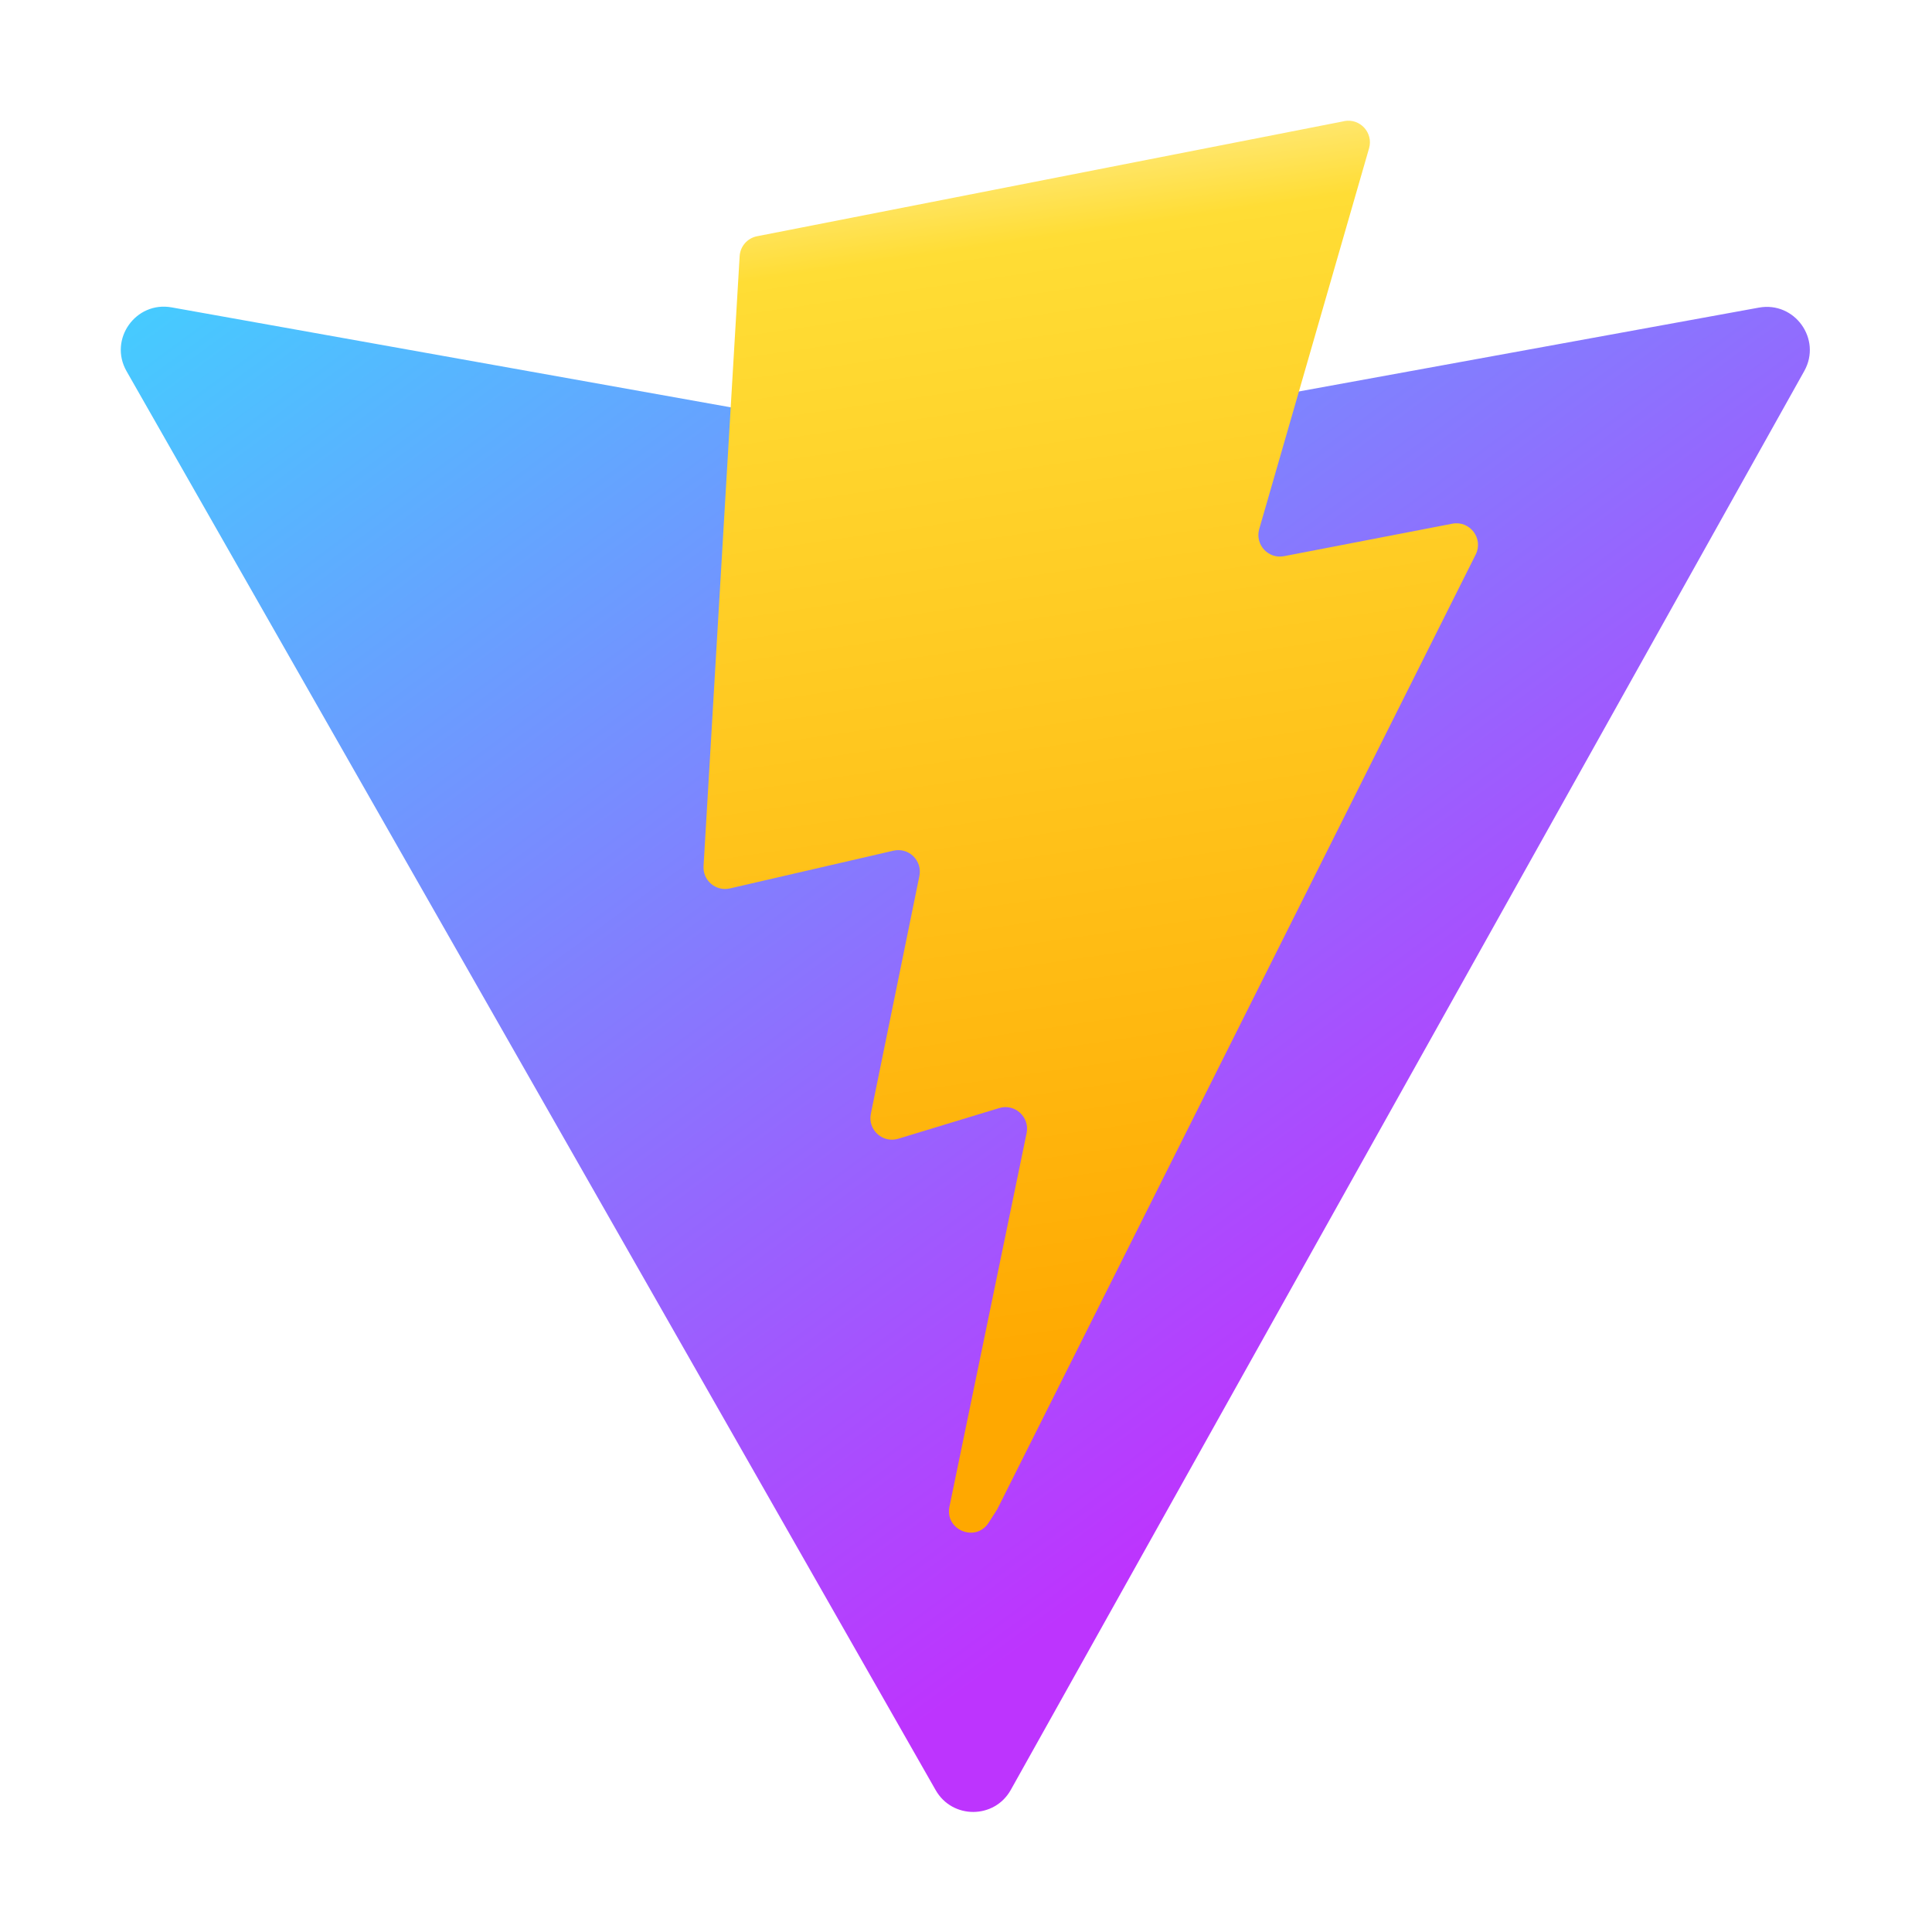
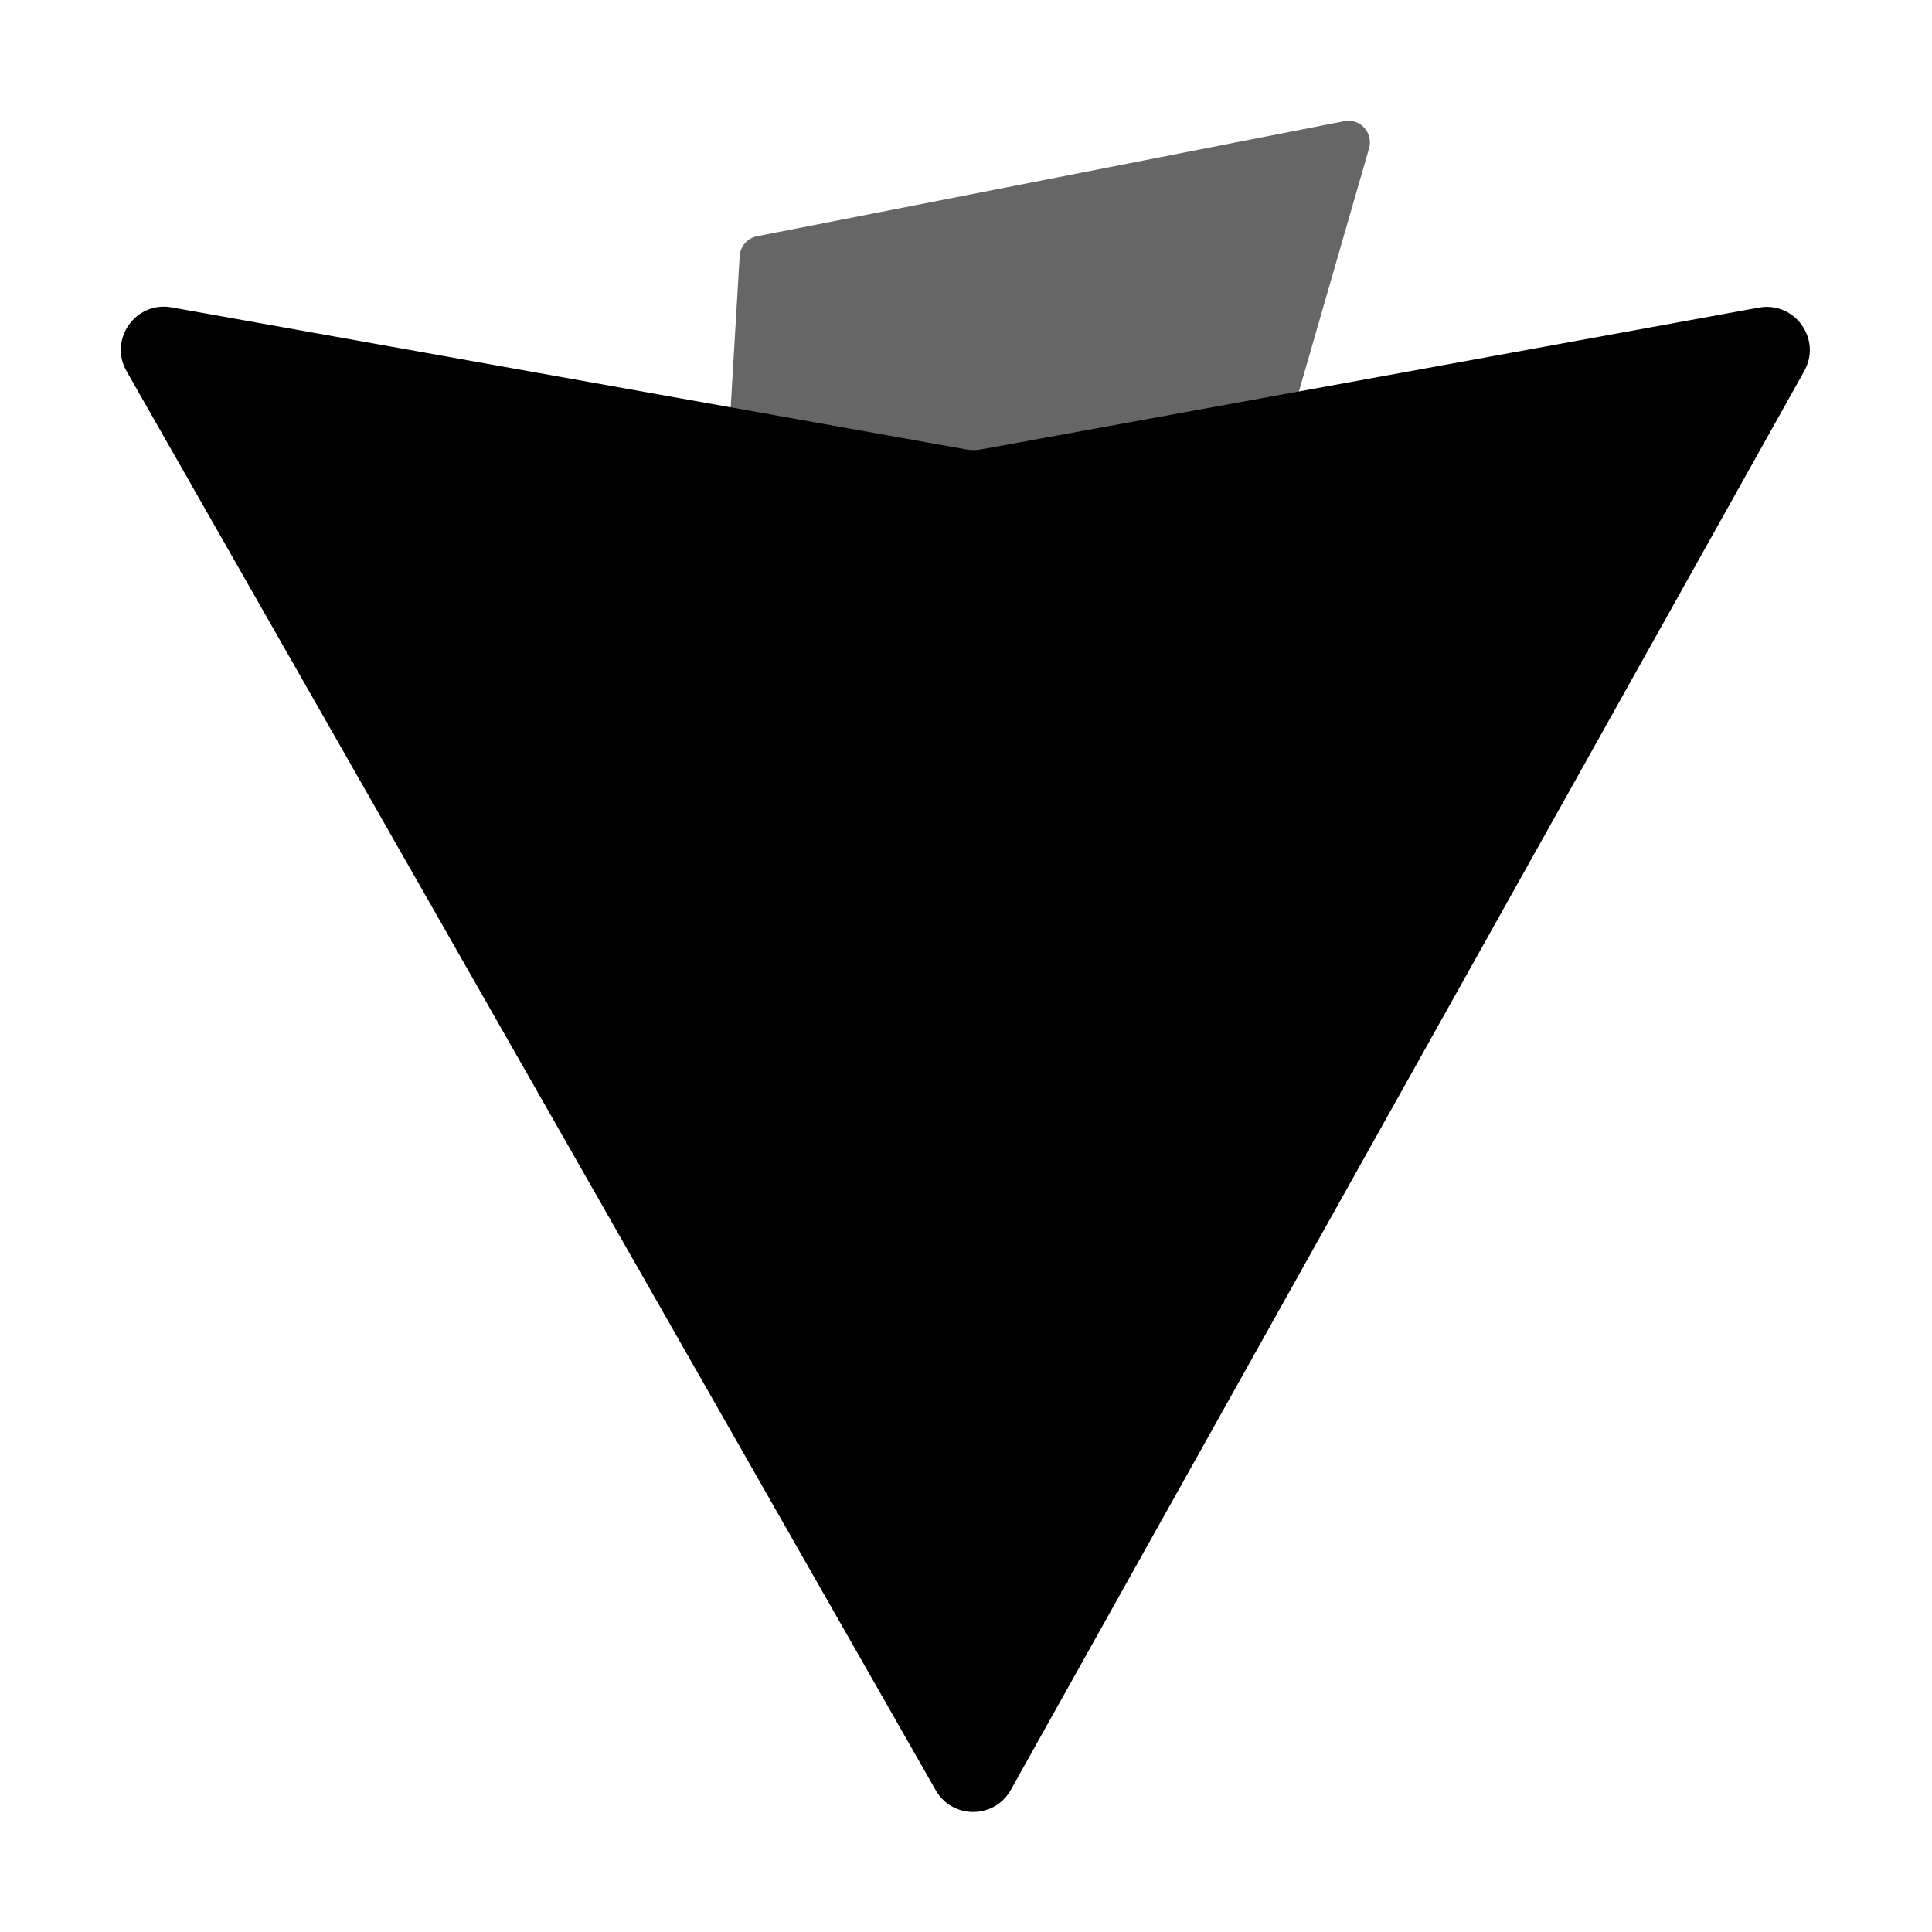
- <svg xmlns="http://www.w3.org/2000/svg" width="800px" height="800px" viewBox="0 0 32 32" fill="none">
-   <path d="M29.884 6.146L16.742 29.646c-.271.485-.968.488-1.244.005L2.096 6.148c-.3-.526.15-1.163.746-1.057l13.156 2.352a.714.714 0 00.254-0l12.881-2.348c.594-.108 1.046.524.751 1.051z" fill="url(#paint0_linear)" />
-   <path d="M22.264 2.007l-9.725 1.906a.357.357 0 00-.288.329l-.598 10.104c-.014.238.204.423.437.369l2.708-.625c.253-.059.482.165.43.419l-.804 3.939c-.054.265.195.492.454.413l1.672-.508c.259-.079.508.149.454.414l-1.278 6.188c-.08.387.435.598.649.266L16.517 25 24.442 9.185c.133-.265-.096-.567-.387-.511l-2.787.538c-.262.051-.485-.193-.411-.45l1.819-6.306c.074-.257-.15-.501-.412-.45z" fill="url(#paint1_linear)" />
-   <defs id="defs50">
-     <linearGradient id="paint0_linear" x1="6" y1="33" x2="235" y2="344" gradientUnits="userSpaceOnUse" gradientTransform="matrix(.07142 0 0 .07142 1.3398 1.8944)">
-       <stop stop-color="#41D1FF" id="stop38" />
-       <stop offset="1" stop-color="#BD34FE" id="stop40" />
-     </linearGradient>
-     <linearGradient id="paint1_linear" x1="194.651" y1="8.818" x2="236.076" y2="292.989" gradientUnits="userSpaceOnUse" gradientTransform="matrix(.07142 0 0 .07142 1.3398 1.8944)">
-       <stop stop-color="#FFEA83" id="stop43" />
-       <stop offset=".083" stop-color="#FFDD35" id="stop45" />
-       <stop offset="1" stop-color="#FFA800" id="stop47" />
-     </linearGradient>
-   </defs>
+ <svg xmlns="http://www.w3.org/2000/svg" viewBox="0 0 32 32" fill="currentColor">
+   <path d="M29.884 6.146L16.742 29.646c-.271.485-.968.488-1.244.005L2.096 6.148c-.3-.526.15-1.163.746-1.057l13.156 2.352a.714.714 0 00.254-0l12.881-2.348c.594-.108 1.046.524.751 1.051z" />
+   <path opacity="0.6" d="M22.264 2.007l-9.725 1.906a.357.357 0 00-.288.329l-.598 10.104c-.014.238.204.423.437.369l2.708-.625c.253-.059.482.165.43.419l-.804 3.939c-.054.265.195.492.454.413l1.672-.508c.259-.079.508.149.454.414l-1.278 6.188c-.08.387.435.598.649.266L16.517 25 24.442 9.185c.133-.265-.096-.567-.387-.511l-2.787.538c-.262.051-.485-.193-.411-.45l1.819-6.306c.074-.257-.15-.501-.412-.45z" />
</svg>
